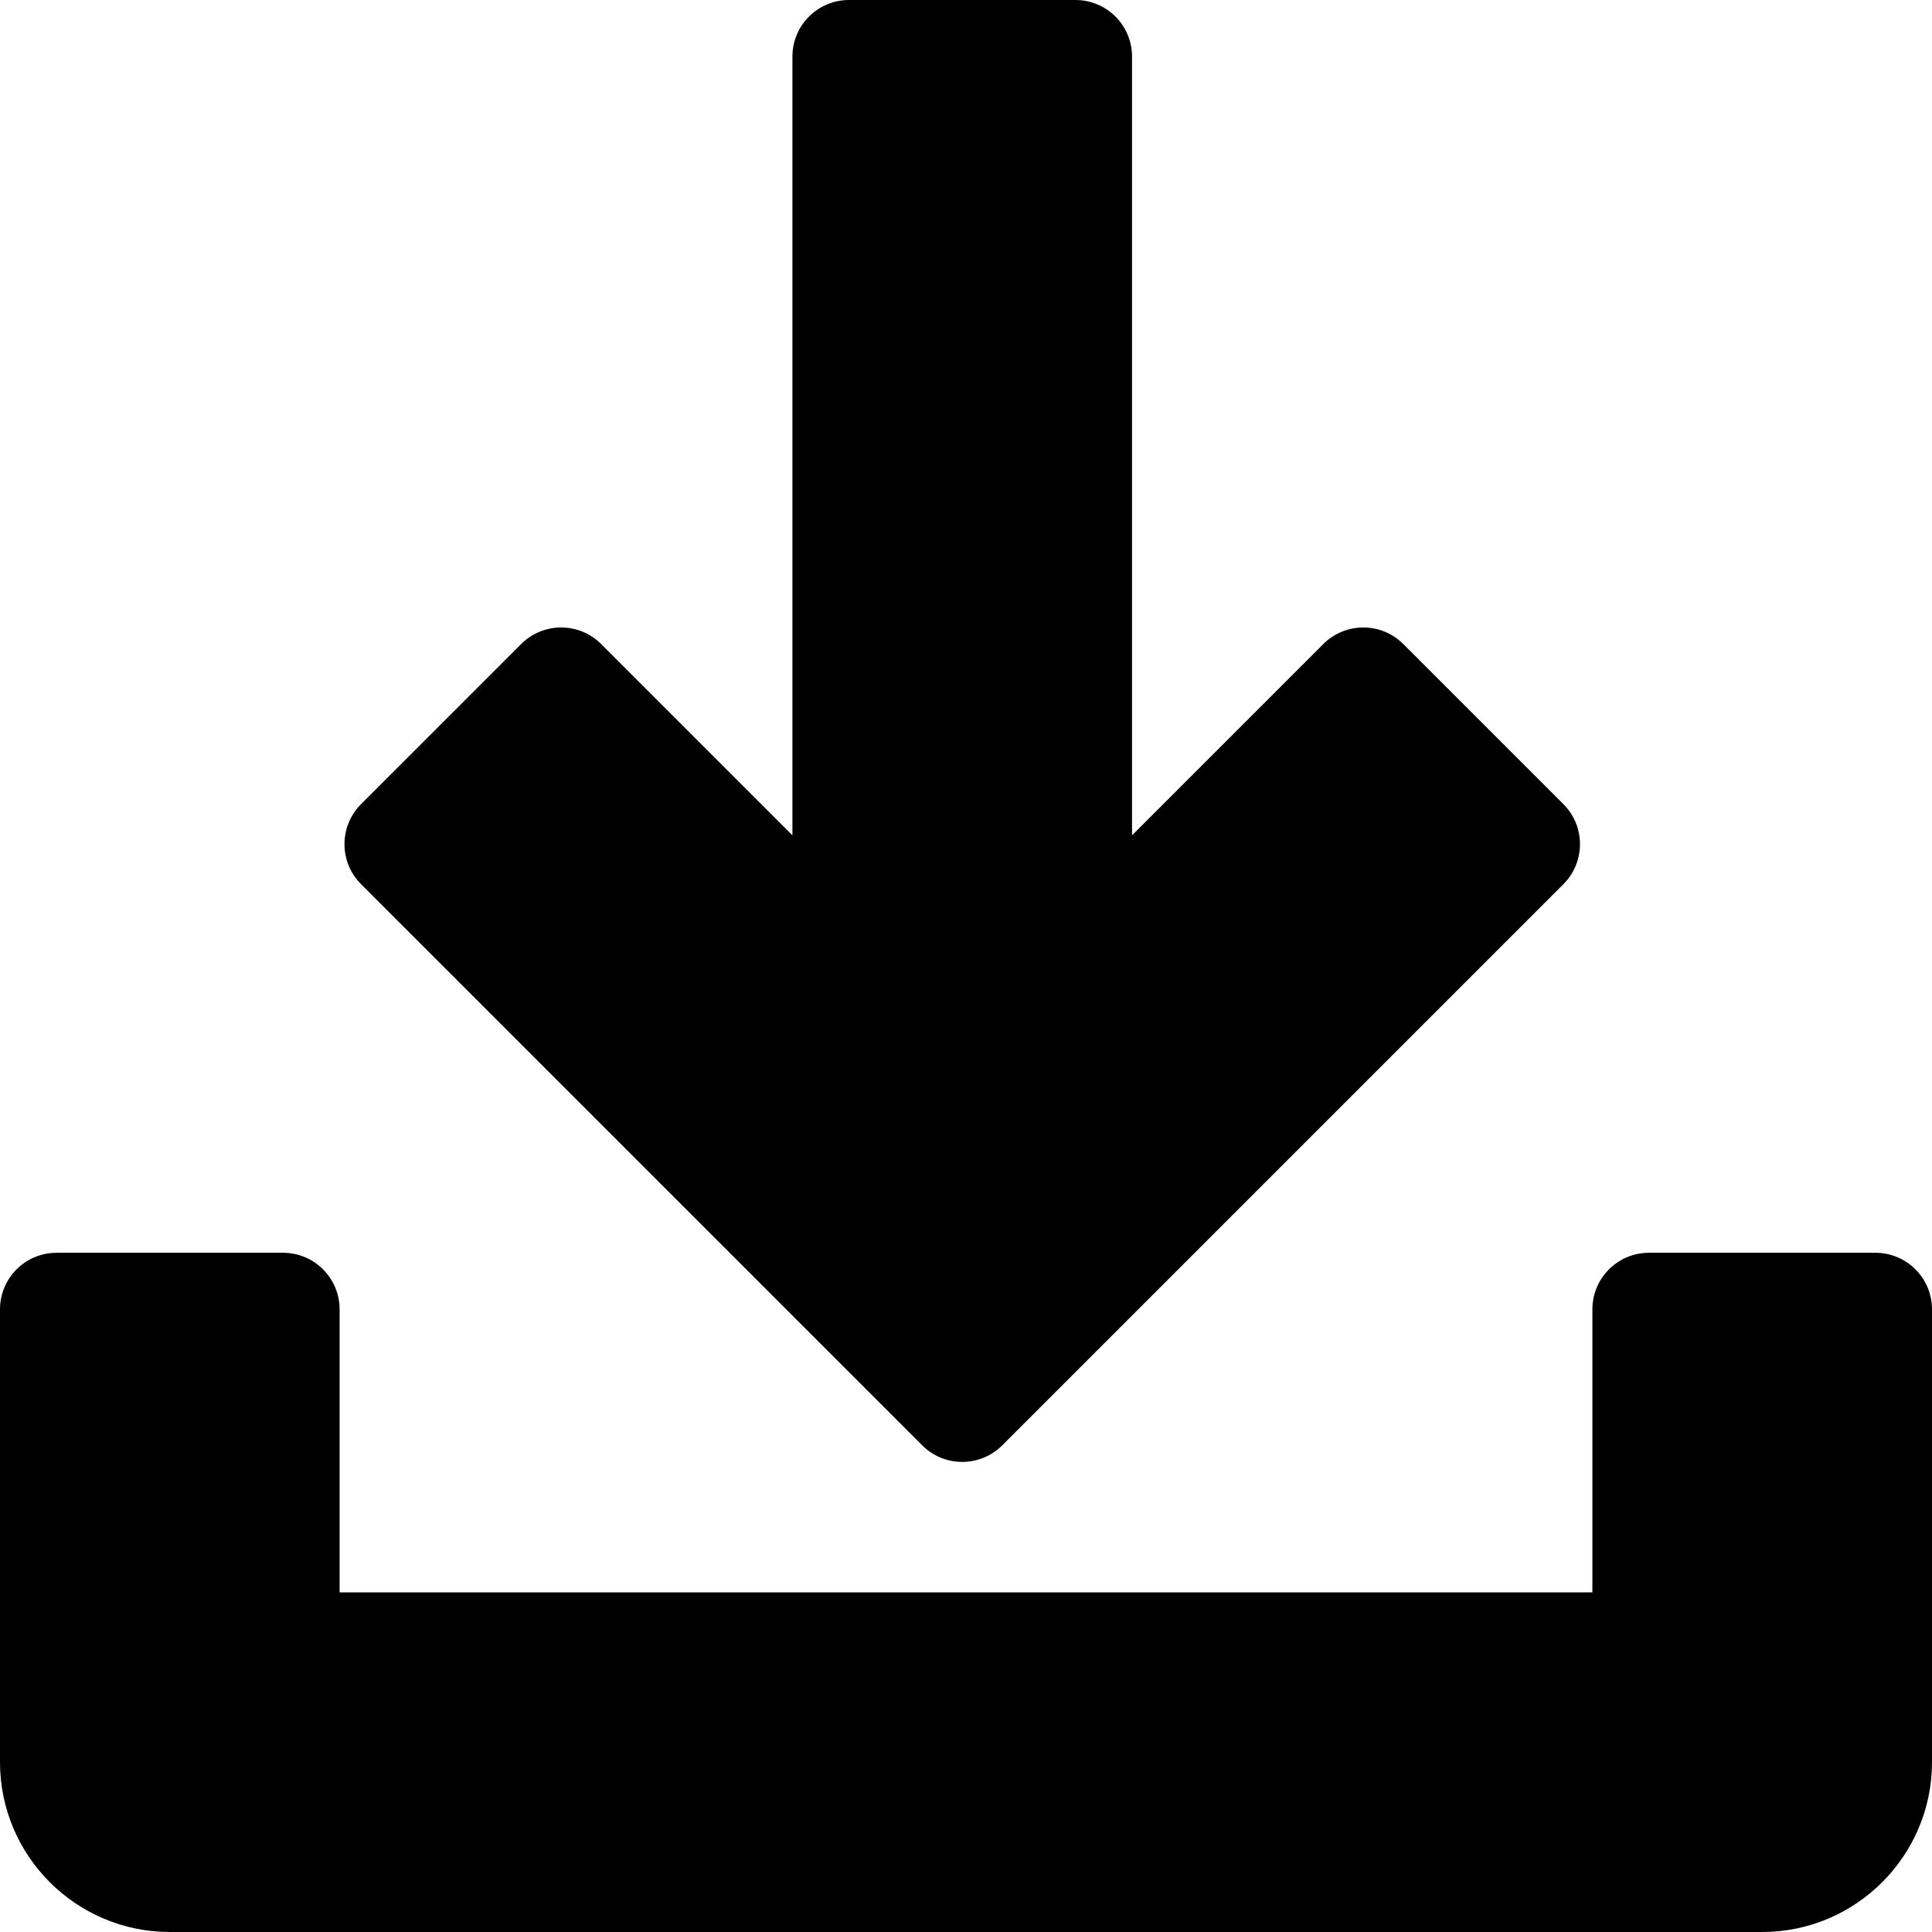
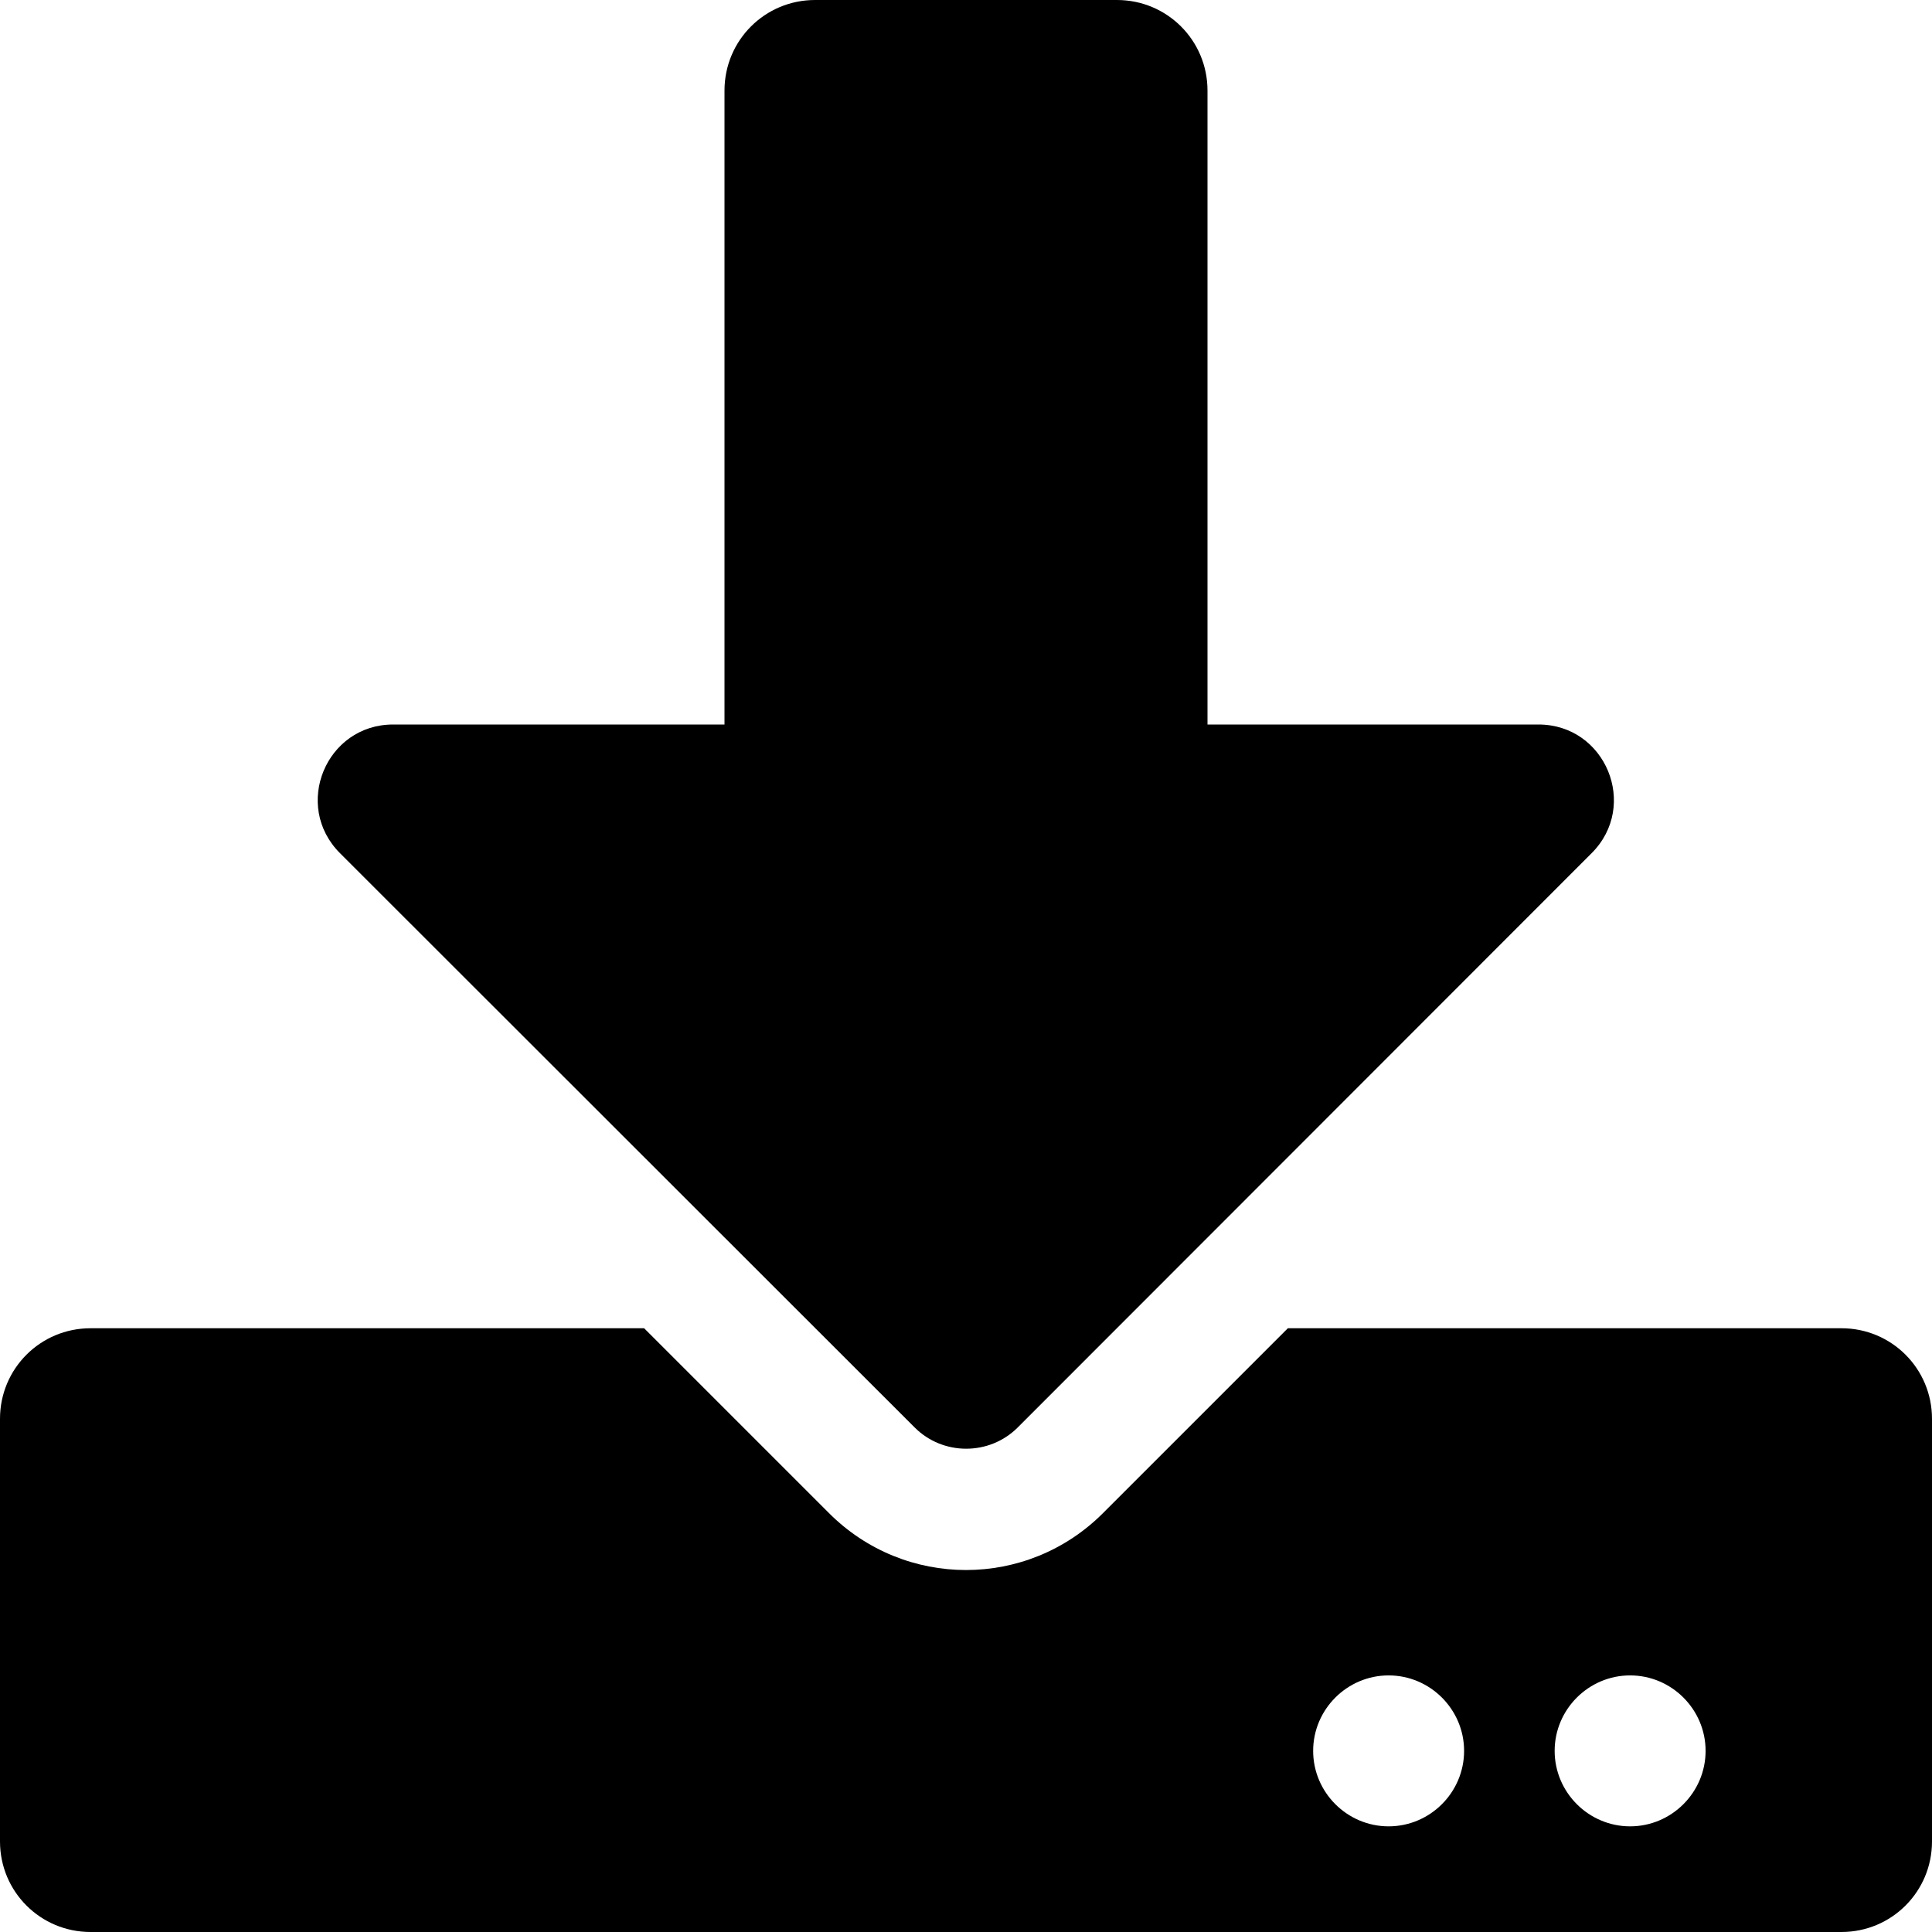
- <svg xmlns="http://www.w3.org/2000/svg" version="1.1" id="download-icon" x="0px" y="0px" viewBox="0 0 512 512" style="enable-background:new 0 0 512 512;" xml:space="preserve">
-   <g>
-     <g>
-       <path d="M414.317,213.105l-42.422-42.422c-5.859-5.859-15.352-5.859-21.211,0L300,221.367V15c0-8.291-6.709-15-15-15h-60    c-8.291,0-15,6.709-15,15v206.367l-50.683-50.684c-5.859-5.859-15.352-5.859-21.211,0l-42.422,42.422    c-5.859,5.859-5.859,15.352,0,21.211l148.711,148.711c5.859,5.86,15.351,5.86,21.21,0l148.712-148.711    C420.176,228.457,420.176,218.964,414.317,213.105z" />
-     </g>
-   </g>
-   <g>
-     <g>
-       <path d="M497,332h-60c-8.291,0-15,6.709-15,15v75H90v-75c0-8.291-6.709-15-15-15H15c-8.291,0-15,6.709-15,15v120    c0,24.814,20.186,45,45,45h422c24.814,0,45-20.186,45-45V347C512,338.709,505.291,332,497,332z" />
-     </g>
-   </g>
+ <svg xmlns="http://www.w3.org/2000/svg" id="download-icon" viewBox="0 0 512 512">
+   <path d="M216 0h80c13.3 0 24 10.7 24 24v168h87.7c17.8 0 26.7 21.5 14.1 34.1L269.7 378.3c-7.5 7.5-19.8 7.5-27.3 0L90.1 226.1c-12.6-12.6-3.7-34.1 14.1-34.1H192V24c0-13.3 10.7-24 24-24zm296 376v112c0 13.3-10.7 24-24 24H24c-13.3 0-24-10.7-24-24V376c0-13.3 10.7-24 24-24h146.7l49 49c20.1 20.1 52.5 20.1 72.6 0l49-49H488c13.3 0 24 10.7 24 24zm-124 88c0-11-9-20-20-20s-20 9-20 20 9 20 20 20 20-9 20-20zm64 0c0-11-9-20-20-20s-20 9-20 20 9 20 20 20 20-9 20-20z" />
</svg>
